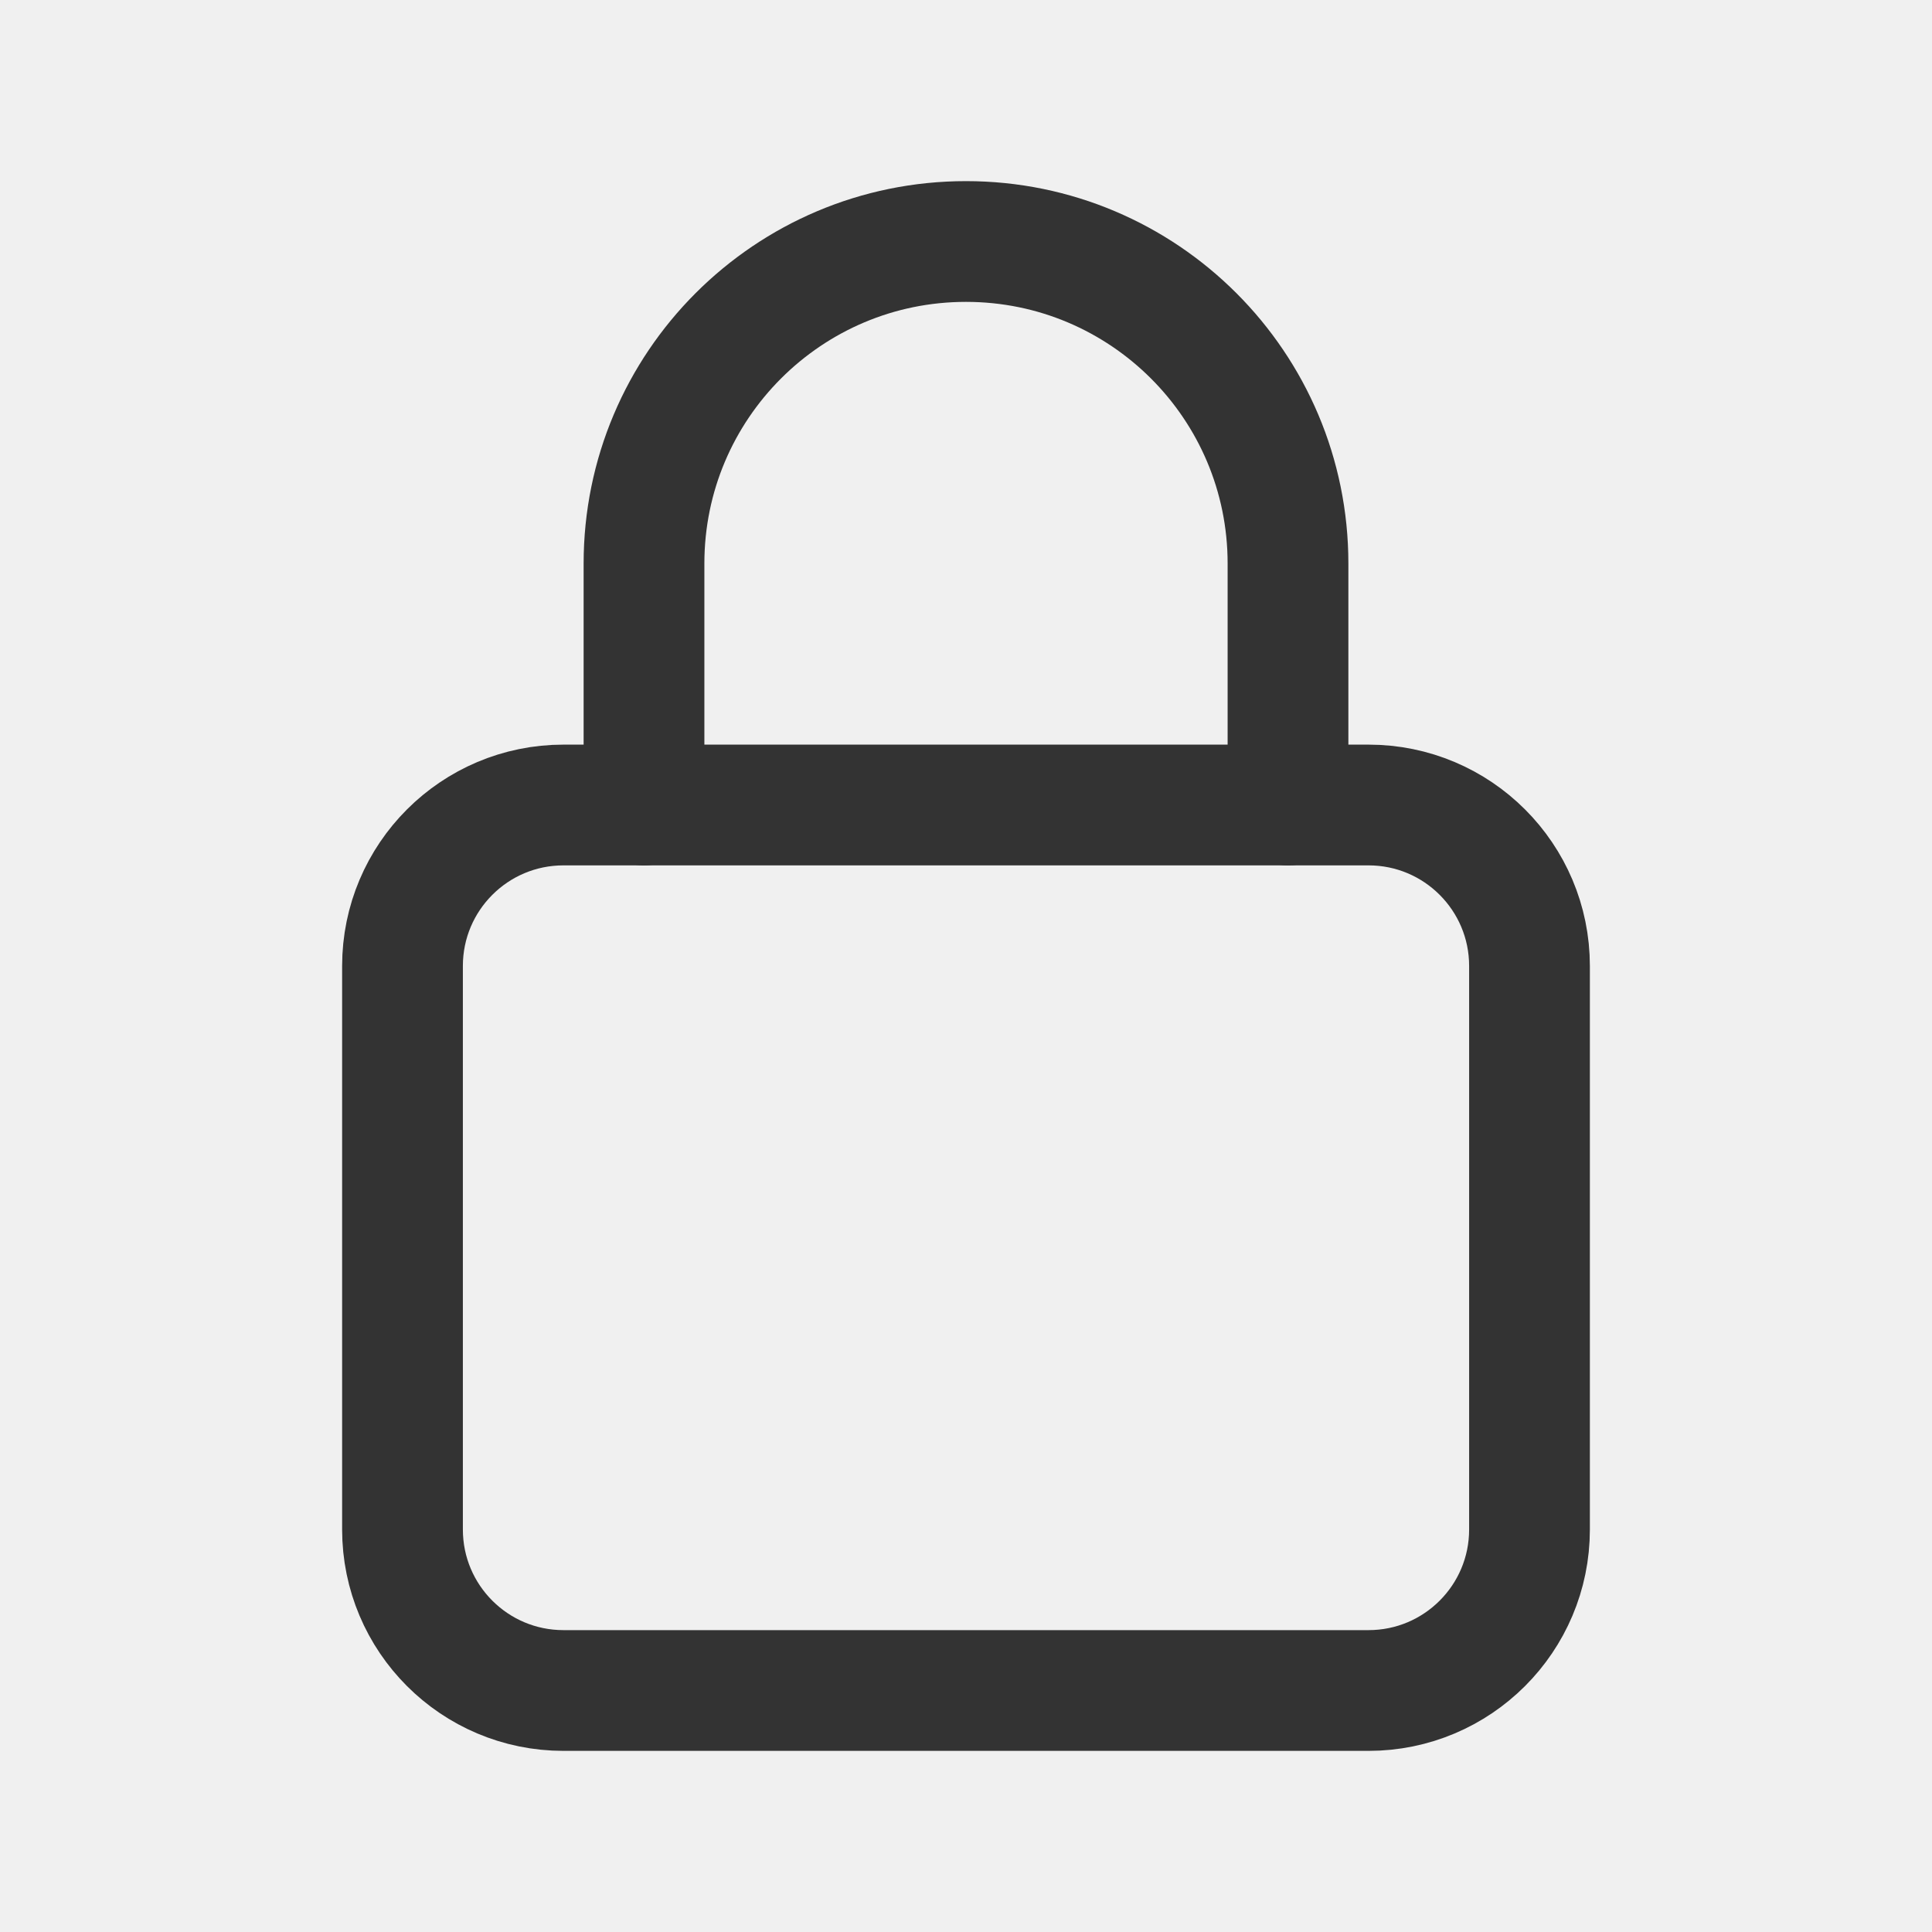
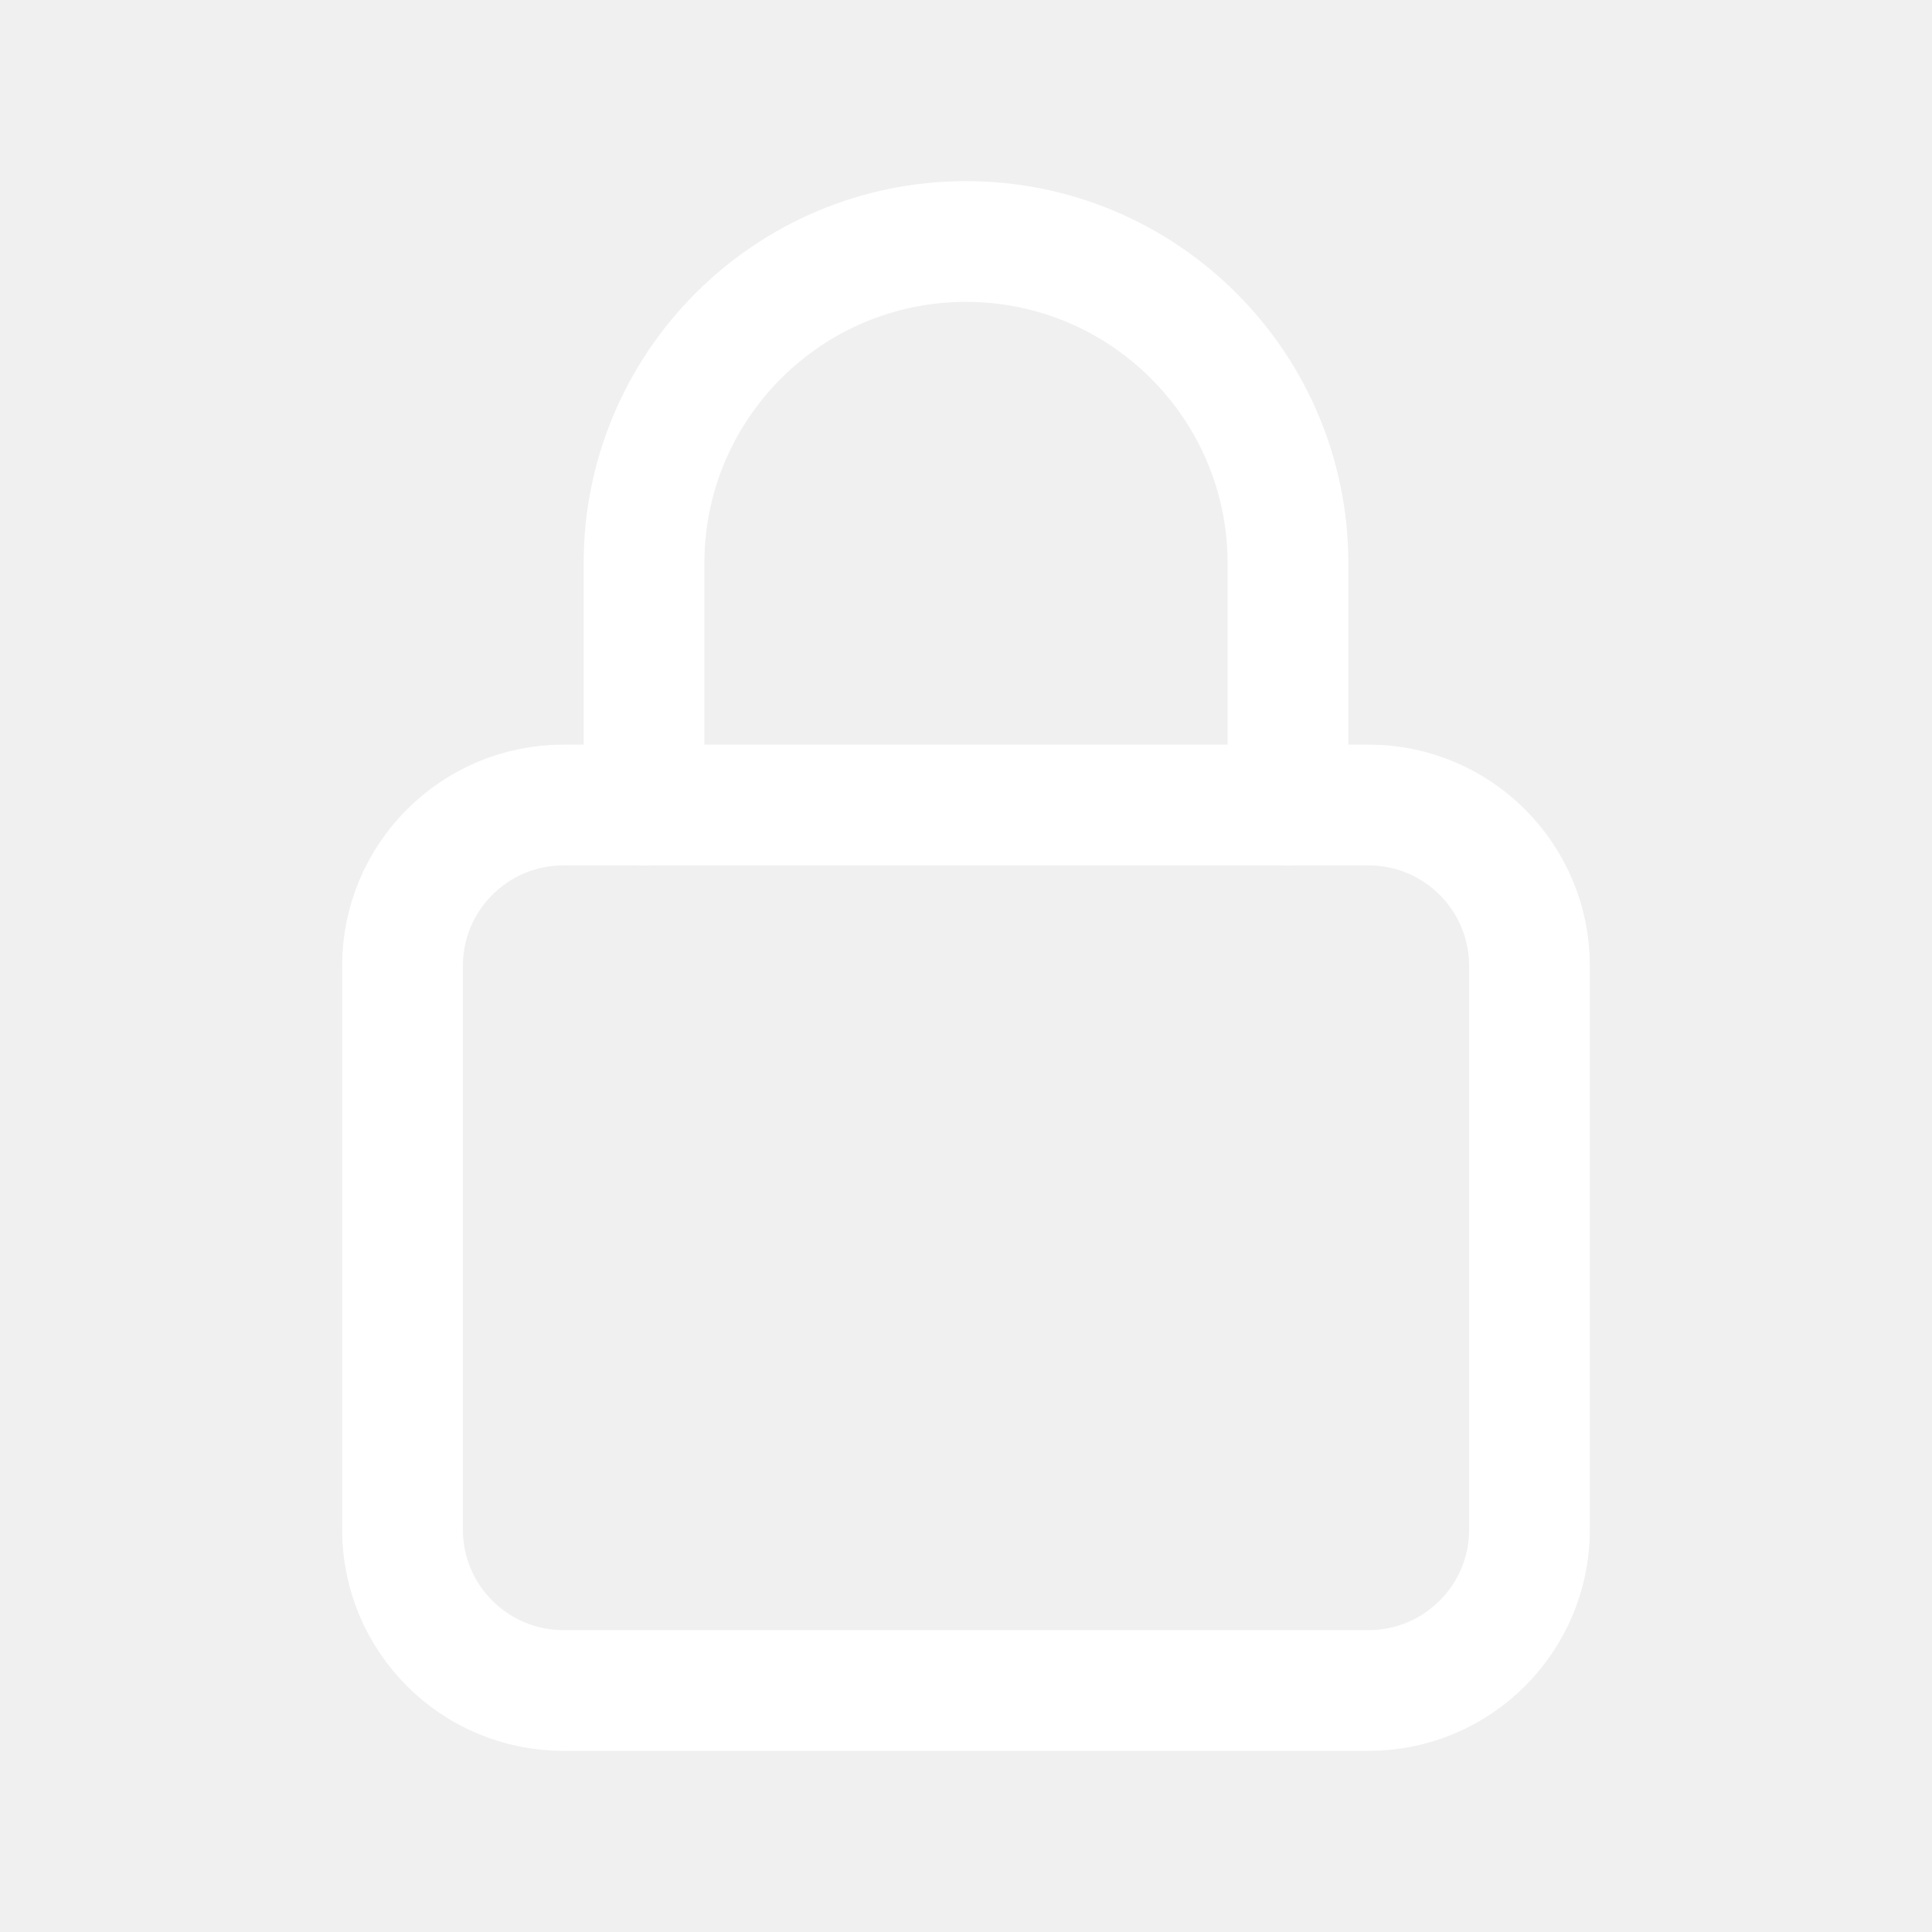
<svg xmlns="http://www.w3.org/2000/svg" width="24" height="24" viewBox="0 0 24 24" fill="none">
-   <path d="M17 21H7C5.895 21 5 20.105 5 19V12C5 10.895 5.895 10 7 10H17C18.105 10 19 10.895 19 12V19C19 20.105 18.105 21 17 21Z" stroke="#333333" stroke-width="1.5" stroke-linecap="round" stroke-linejoin="round" />
-   <path d="M8 10V7C8 4.791 9.791 3 12 3C14.209 3 16 4.791 16 7V10" stroke="#333333" stroke-width="1.5" stroke-linecap="round" stroke-linejoin="round" />
+   <path d="M17 21H7C5.895 21 5 20.105 5 19V12C5 10.895 5.895 10 7 10H17C18.105 10 19 10.895 19 12V19C19 20.105 18.105 21 17 21Z" stroke="#FFFFFF" stroke-width="1.5" stroke-linecap="round" stroke-linejoin="round" />
+   <path d="M8 10V7C8 4.791 9.791 3 12 3C14.209 3 16 4.791 16 7V10" stroke="#FFFFFF" stroke-width="1.5" stroke-linecap="round" stroke-linejoin="round" />
</svg>
